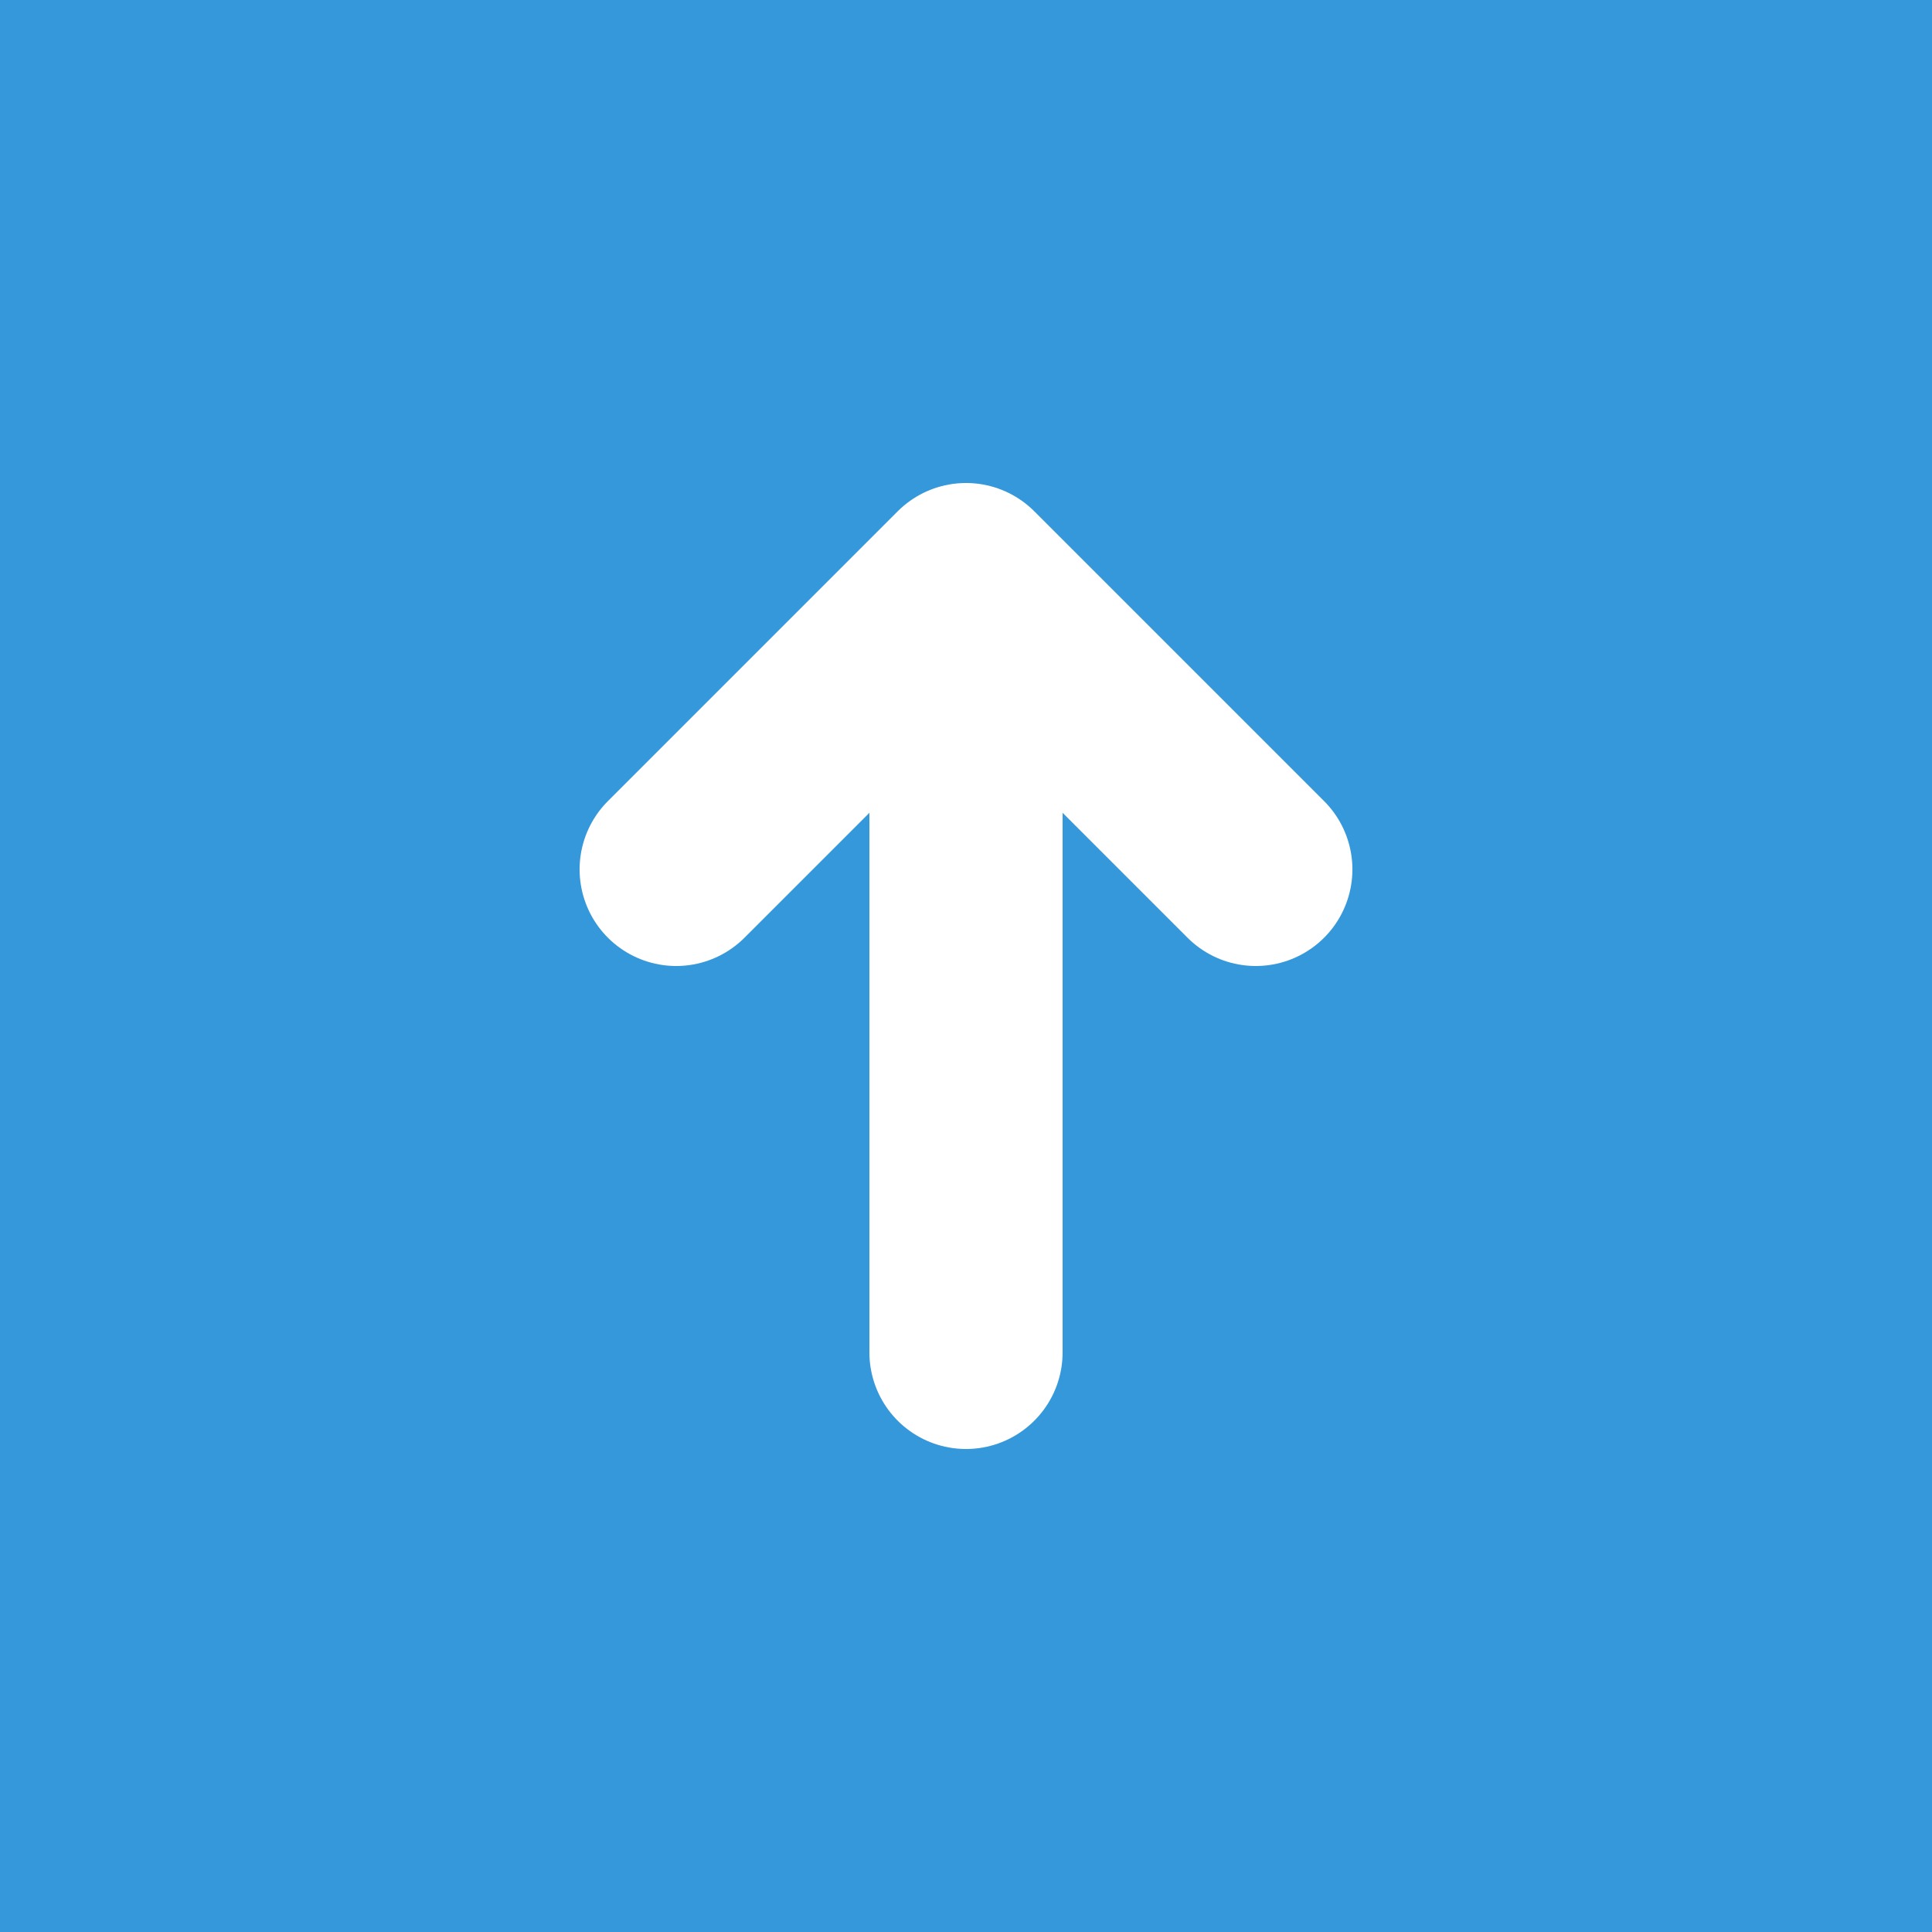
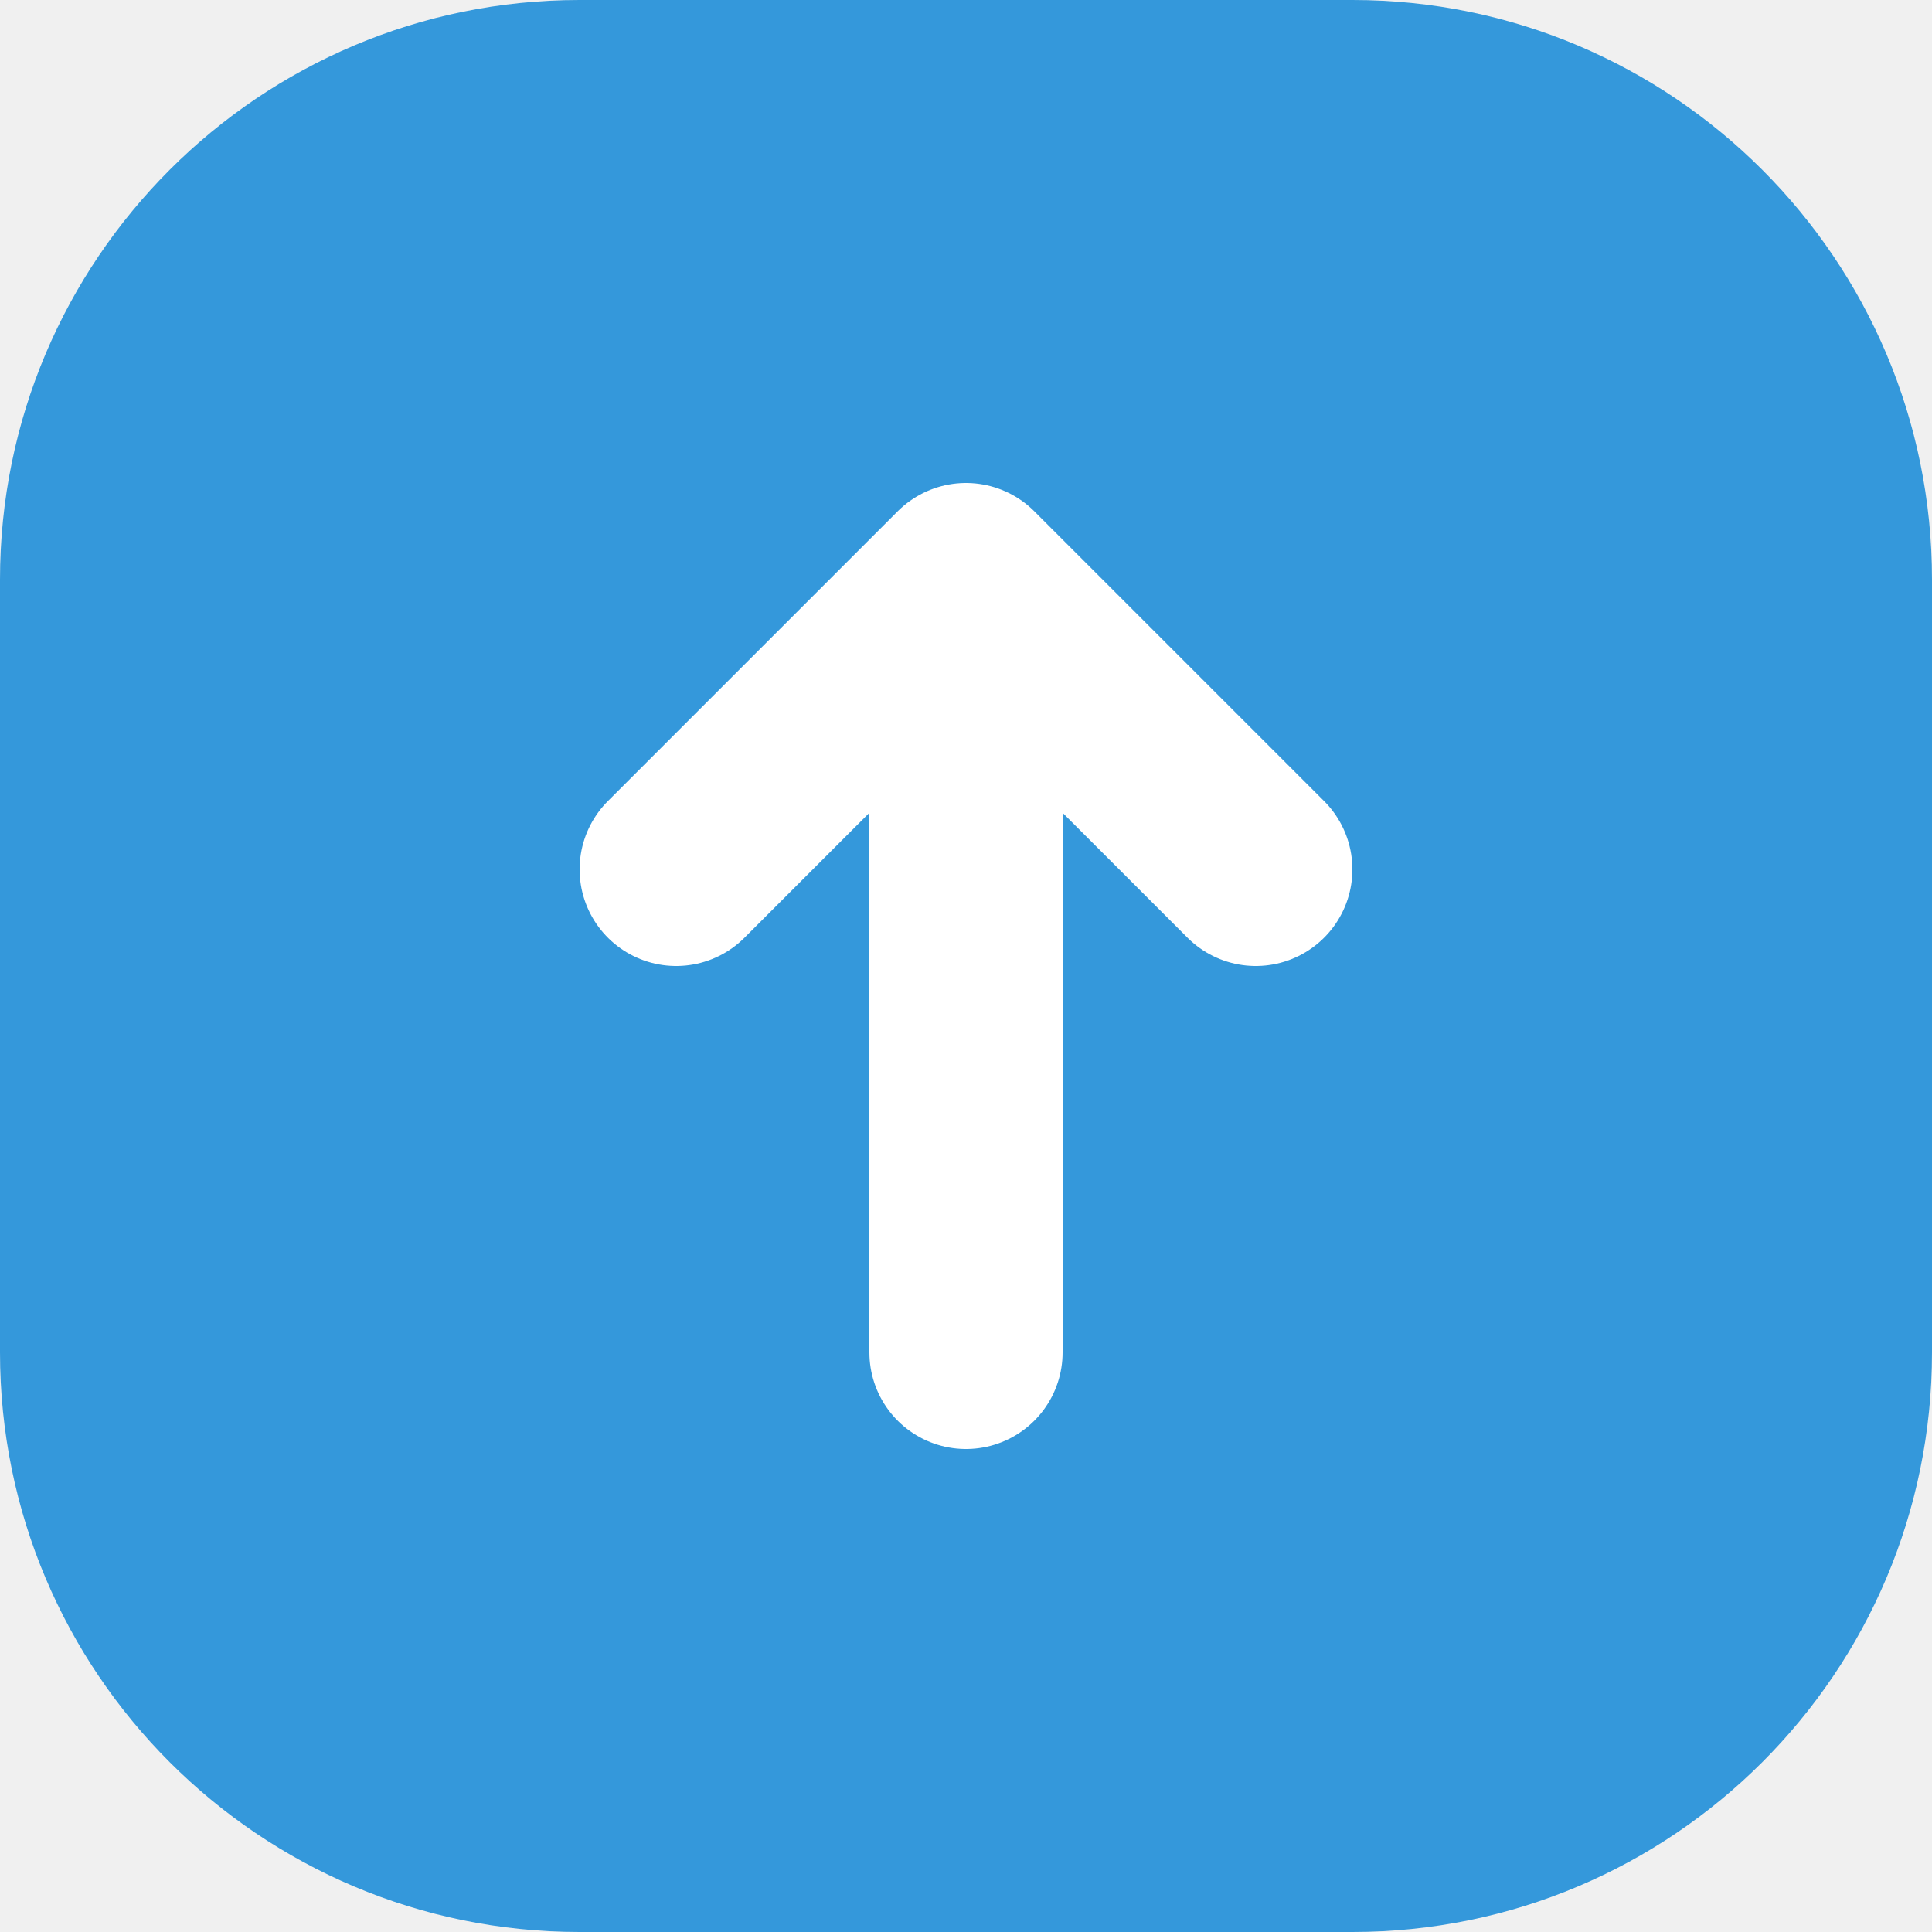
<svg xmlns="http://www.w3.org/2000/svg" viewBox="0 0 100 100" width="100%" height="100%">
-   <rect x="0" y="0" width="100%" height="100%" fill="#3498db" />
+   <rect x="0" y="0" width="100%" height="100%" rx="30" ry="30" fill="#3498db" />
  <path d="M50 70 L50 30 M35 45 L50 30 L65 45" fill="none" stroke="white" stroke-width="10" stroke-linecap="round" stroke-linejoin="round" />
</svg>
